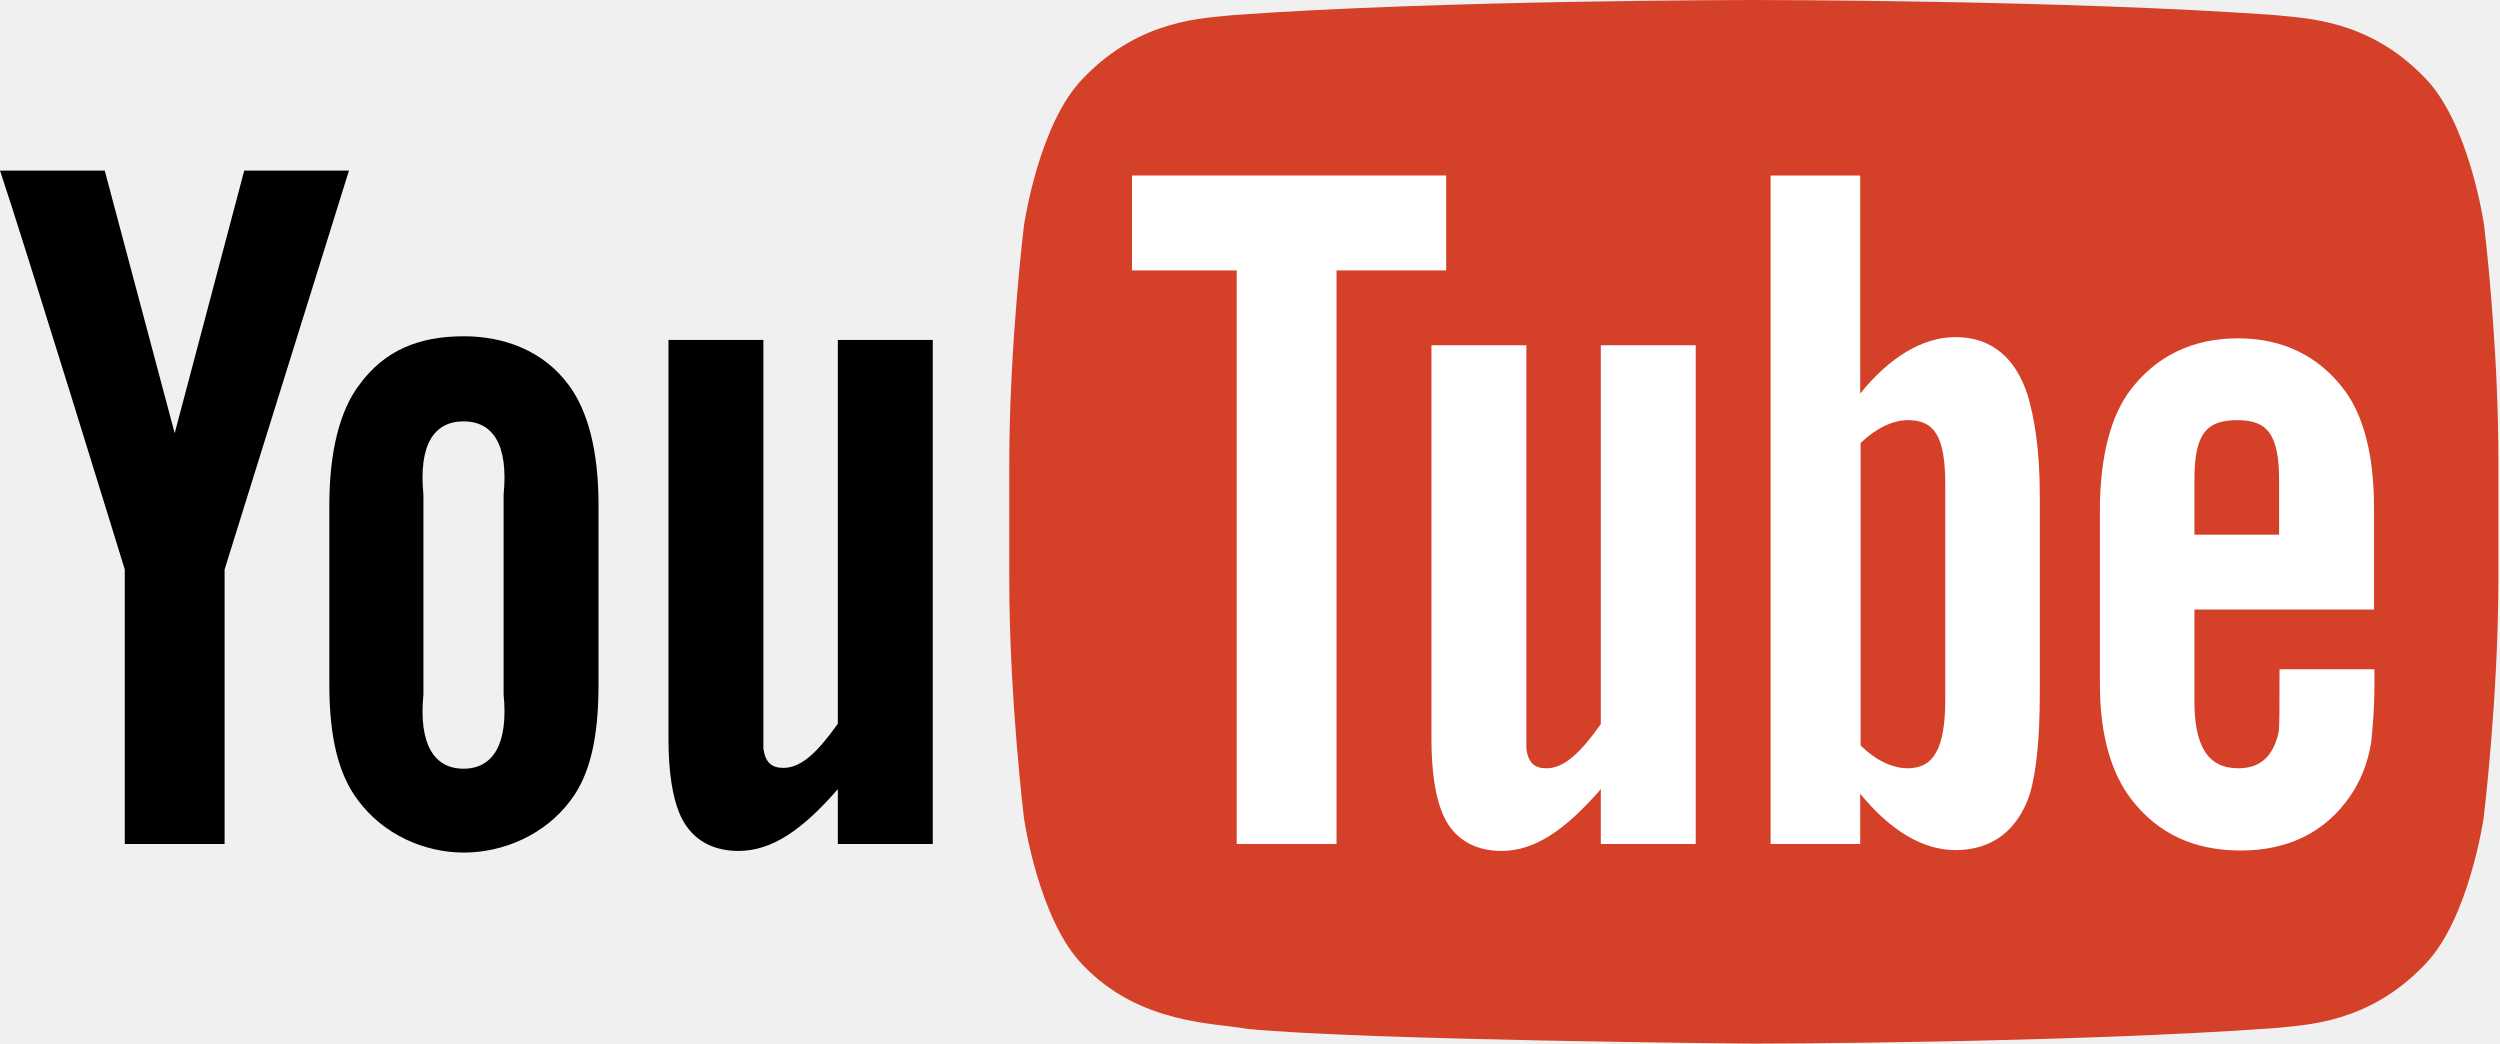
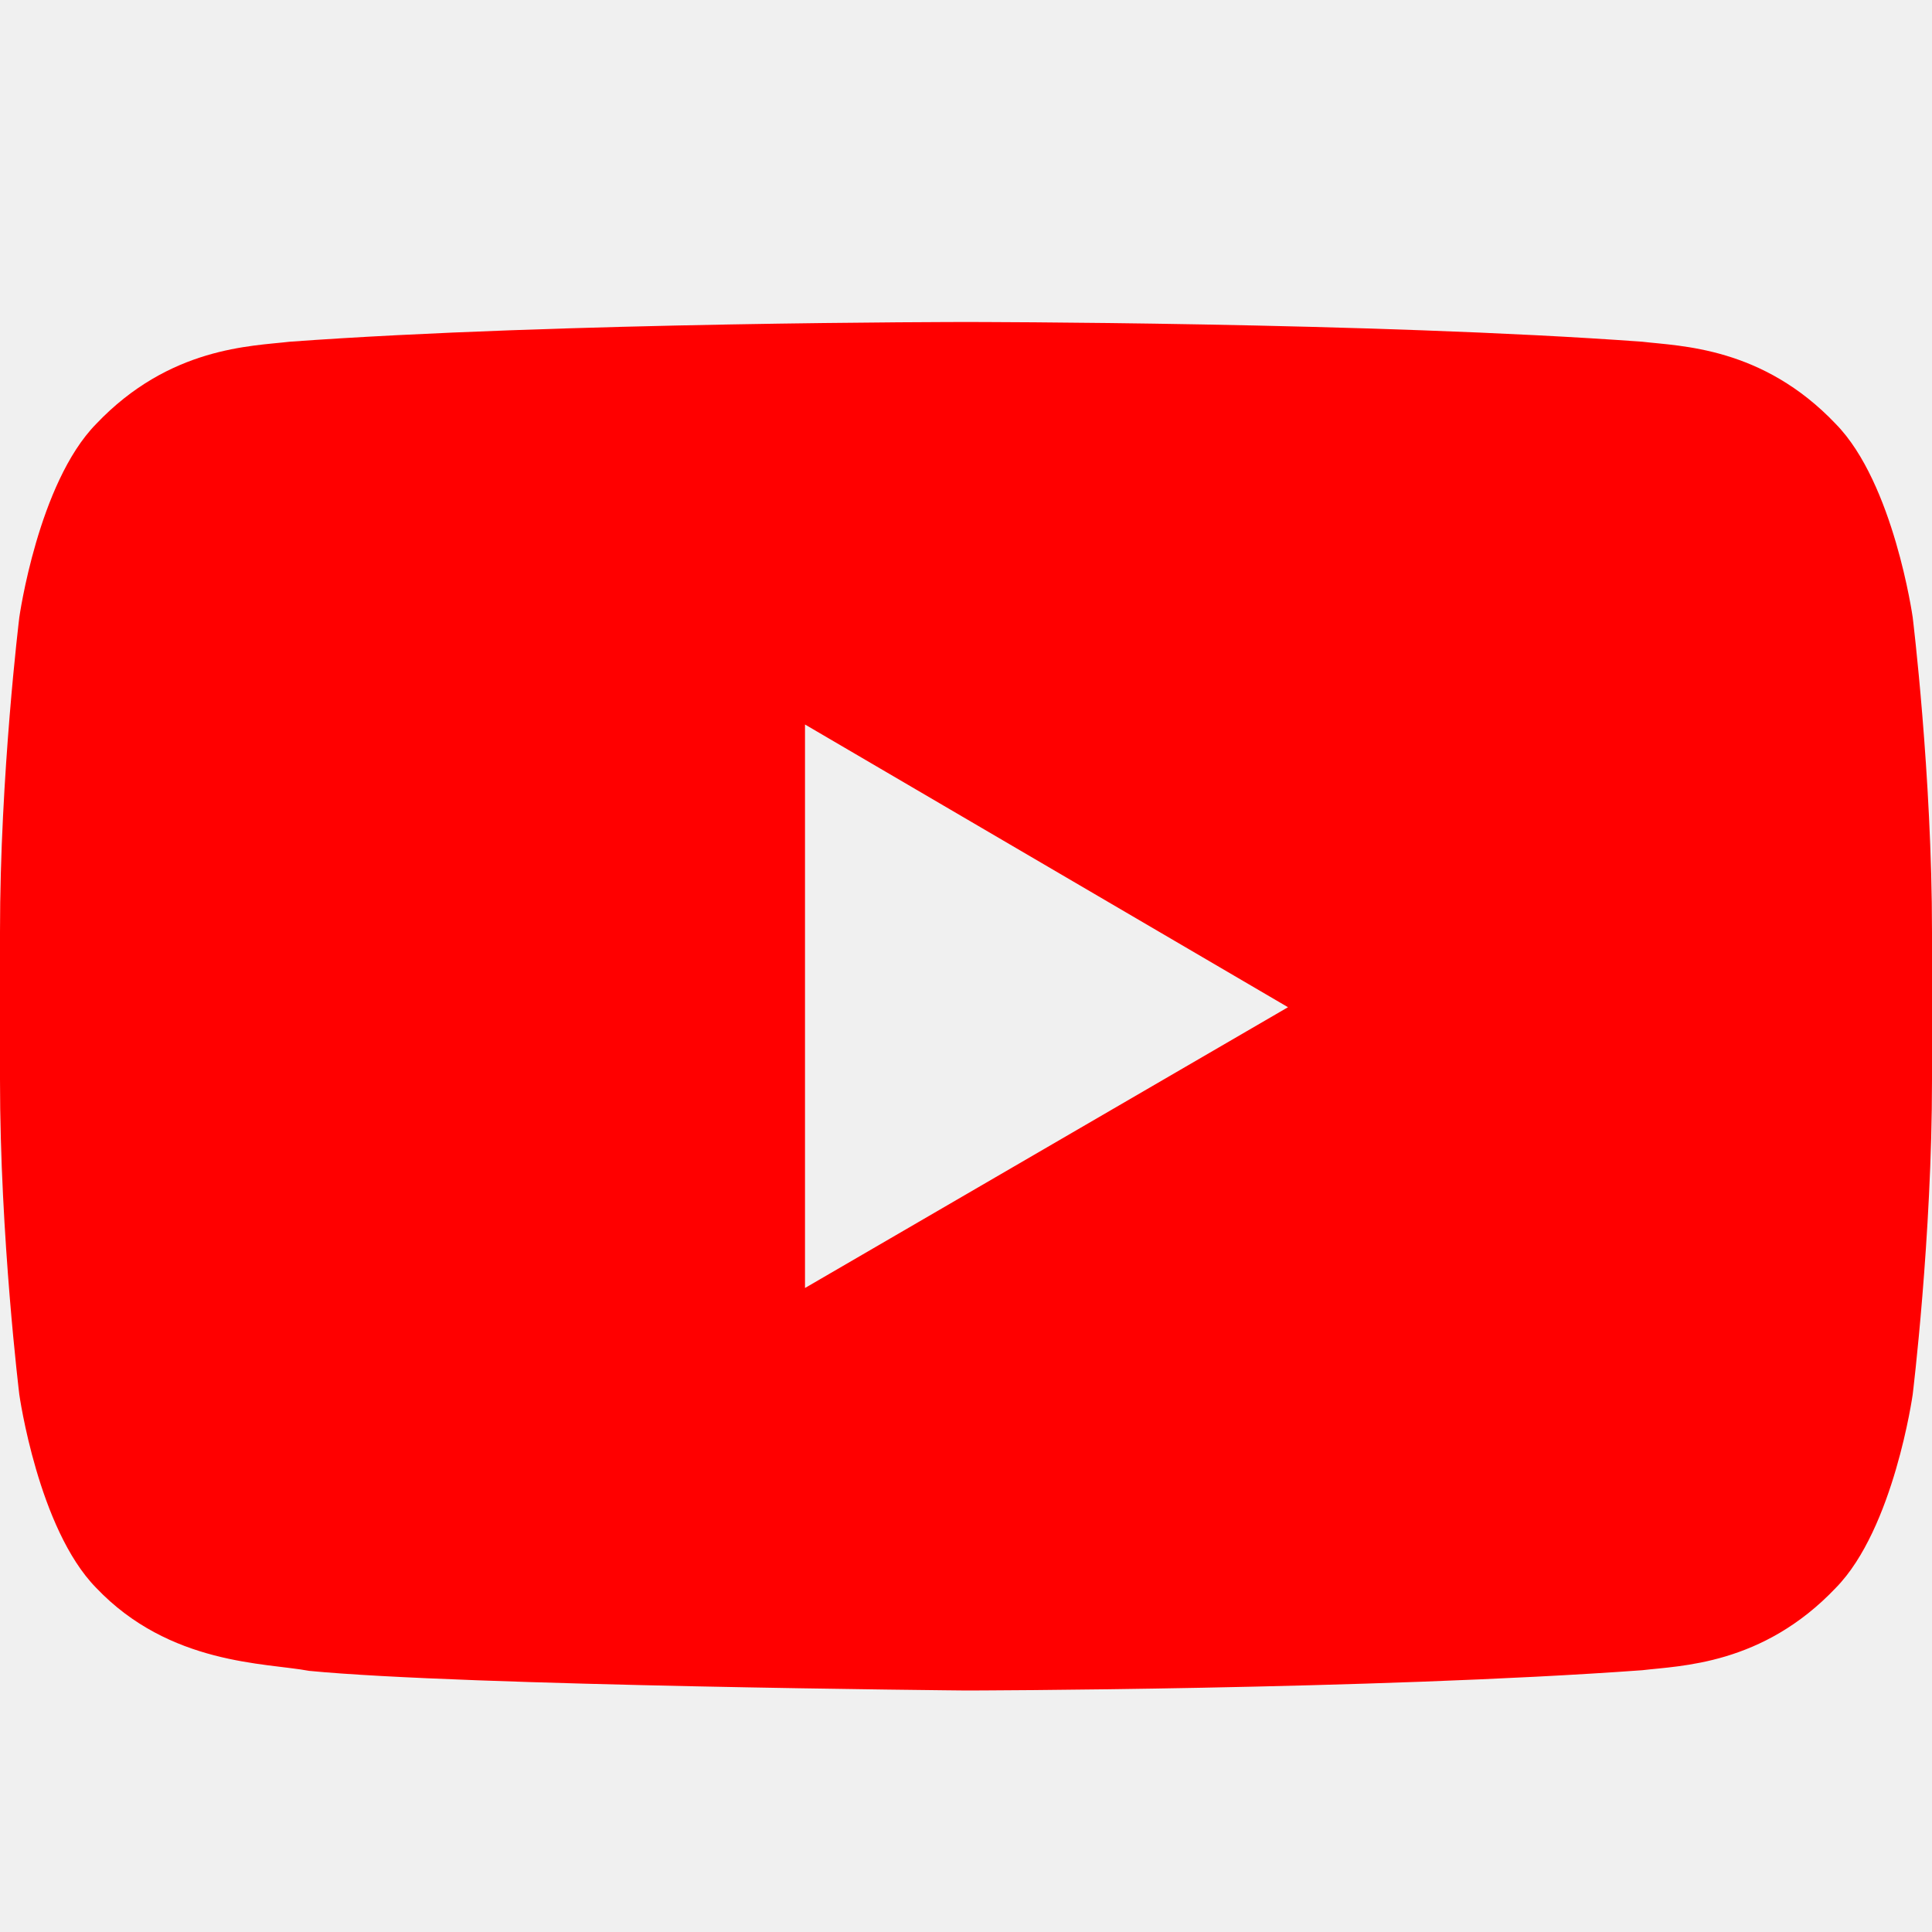
- <svg xmlns="http://www.w3.org/2000/svg" t="1606197526248" class="icon" viewBox="0 0 2453 1024" version="1.1" p-id="1353" width="479.102" height="200">
+ <svg xmlns="http://www.w3.org/2000/svg" t="1606284683398" class="icon" viewBox="0 0 1024 1024" version="1.1" p-id="1371" width="200" height="200">
  <defs>
    <style type="text/css" />
  </defs>
-   <path d="M2437.369 220.776s-14.451-100.353-58.205-144.508C2323.77 18.465 2261.149 18.064 2232.649 14.852 2028.331 0 1721.653 0 1721.653 0h-0.803s-306.678 0-511.398 14.852c-28.5 3.211-90.719 3.613-146.515 61.817-43.754 44.155-58.205 144.508-58.205 144.508s-14.451 117.613-14.451 235.628v110.388c0 117.613 14.451 235.628 14.451 235.628s14.451 100.353 58.205 144.508c55.395 57.803 128.452 56.198 160.966 62.219 116.811 11.24 496.947 14.451 496.947 14.451s307.08-0.401 511.398-15.254c28.5-3.211 90.719-3.613 146.515-61.817 43.754-44.155 58.205-144.508 58.205-144.508s14.451-117.613 14.451-235.628v-110.388c0.401-118.015-14.049-235.628-14.049-235.628" fill="#D54029" p-id="1354" />
-   <path d="M915.218 828.111h-93.127v-53.789C786.766 814.865 757.062 834.935 724.547 834.935c-28.5 0-48.571-13.648-58.205-37.733-6.021-14.852-10.437-38.134-10.437-71.853V333.573h93.127V734.583c2.007 13.648 8.028 18.866 19.669 18.866 17.662 0 33.719-15.655 53.388-43.352V333.573H915.218v494.539M587.265 495.341c0-52.986-10.437-92.325-29.303-117.613-24.887-33.719-63.423-47.768-102.761-47.768-44.155 0-77.874 13.648-102.761 47.768-18.866 24.887-29.303 65.029-29.303 118.015v175.818c0 52.585 9.232 88.712 28.099 113.599 24.887 33.719 65.029 51.381 103.966 51.381s79.881-17.662 104.768-51.381c18.866-24.887 27.296-61.015 27.296-113.599v-176.22m-93.127 185.853c4.817 48.972-10.437 73.057-39.338 73.057-28.902 0-44.155-24.085-39.338-73.057v-195.889c-4.817-48.972 10.437-71.853 39.338-71.853 28.902 0 44.155 22.88 39.338 71.853v195.889zM220.375 558.764v269.347H122.43v-269.347S20.873 228.804 0 167.388h102.761l68.641 257.706 68.24-257.706h102.761l-122.029 391.376" fill="" p-id="1355" />
-   <path d="M2329.389 598.103v-99.951c0-52.183-10.437-90.318-28.902-115.205-24.887-33.317-60.212-50.979-104.367-50.979-45.359 0-80.684 17.662-105.973 50.979-18.866 24.887-29.704 65.029-29.704 117.212v171.403c0 51.782 12.042 88.31 30.909 112.797 25.69 33.317 61.015 50.176 107.177 50.176s82.691-17.662 107.177-52.986c10.838-15.655 17.662-33.317 20.873-52.986 0.803-8.831 3.211-28.902 3.211-57.803v-14.049h-93.127c0 35.726 0 56.599-0.803 61.416-5.218 23.683-17.662 35.726-39.74 35.726-30.507 0-43.352-22.88-42.951-67.838V598.103h176.22m-176.22-127.649c0-45.761 12.444-58.205 42.148-58.205 29.303 0 40.944 13.648 40.944 59.007v53.388h-83.092v-54.191zM1918.746 330.763c-32.514 0-65.029 20.071-93.529 55.395V172.205h-87.909v655.906h87.909V778.738c29.704 36.528 61.817 55.395 93.529 55.395 35.324 0 61.015-18.866 73.057-55.395 6.021-20.873 9.634-52.585 9.634-97.944v-195.889c0-46.162-6.021-77.874-12.042-97.543-11.641-36.127-35.324-56.599-70.648-56.599m-10.035 355.249c0 48.972-11.641 67.838-36.93 67.838-14.451 0-31.31-7.627-46.162-22.479v-296.643c14.852-14.451 31.711-22.479 46.162-22.479 25.69 0 36.93 14.451 36.93 63.423v210.339zM1663.849 828.111h-93.127v-53.789C1535.398 814.865 1505.693 834.935 1473.179 834.935c-28.5 0-48.571-13.648-58.205-37.733-6.021-14.852-10.437-38.134-10.437-71.853V338.791h93.127v396.193c2.007 13.648 8.028 18.866 19.669 18.866 17.662 0 33.719-15.655 53.388-43.352V338.791h93.127v489.32" fill="#FFFFFF" p-id="1356" />
-   <path d="M1311.41 828.111h-97.944V265.333h-102.761V172.205h308.284v93.127h-107.578v562.779" fill="#FFFFFF" p-id="1357" />
+   <path d="M426.667 682.667V384l256 149.845L426.667 682.667z m587.093-355.541s-10.027-71.04-40.704-102.357c-38.955-41.088-82.603-41.259-102.613-43.648C727.168 170.667 512.213 170.667 512.213 170.667h-0.427s-214.955 0-358.229 10.453c-20.053 2.389-63.659 2.56-102.656 43.648-30.677 31.317-40.661 102.4-40.661 102.4S0 410.539 0 493.952v78.293c0 83.456 10.24 166.912 10.24 166.912s9.984 71.04 40.661 102.357c38.997 41.088 90.155 39.765 112.939 44.075C245.76 893.568 512 896 512 896s215.168-0.341 358.443-10.752c20.053-2.432 63.659-2.603 102.613-43.691 30.72-31.317 40.704-102.4 40.704-102.4s10.24-83.413 10.24-166.869v-78.251c0-83.456-10.24-166.912-10.24-166.912z" fill="#FF0000" p-id="1372" />
</svg>
